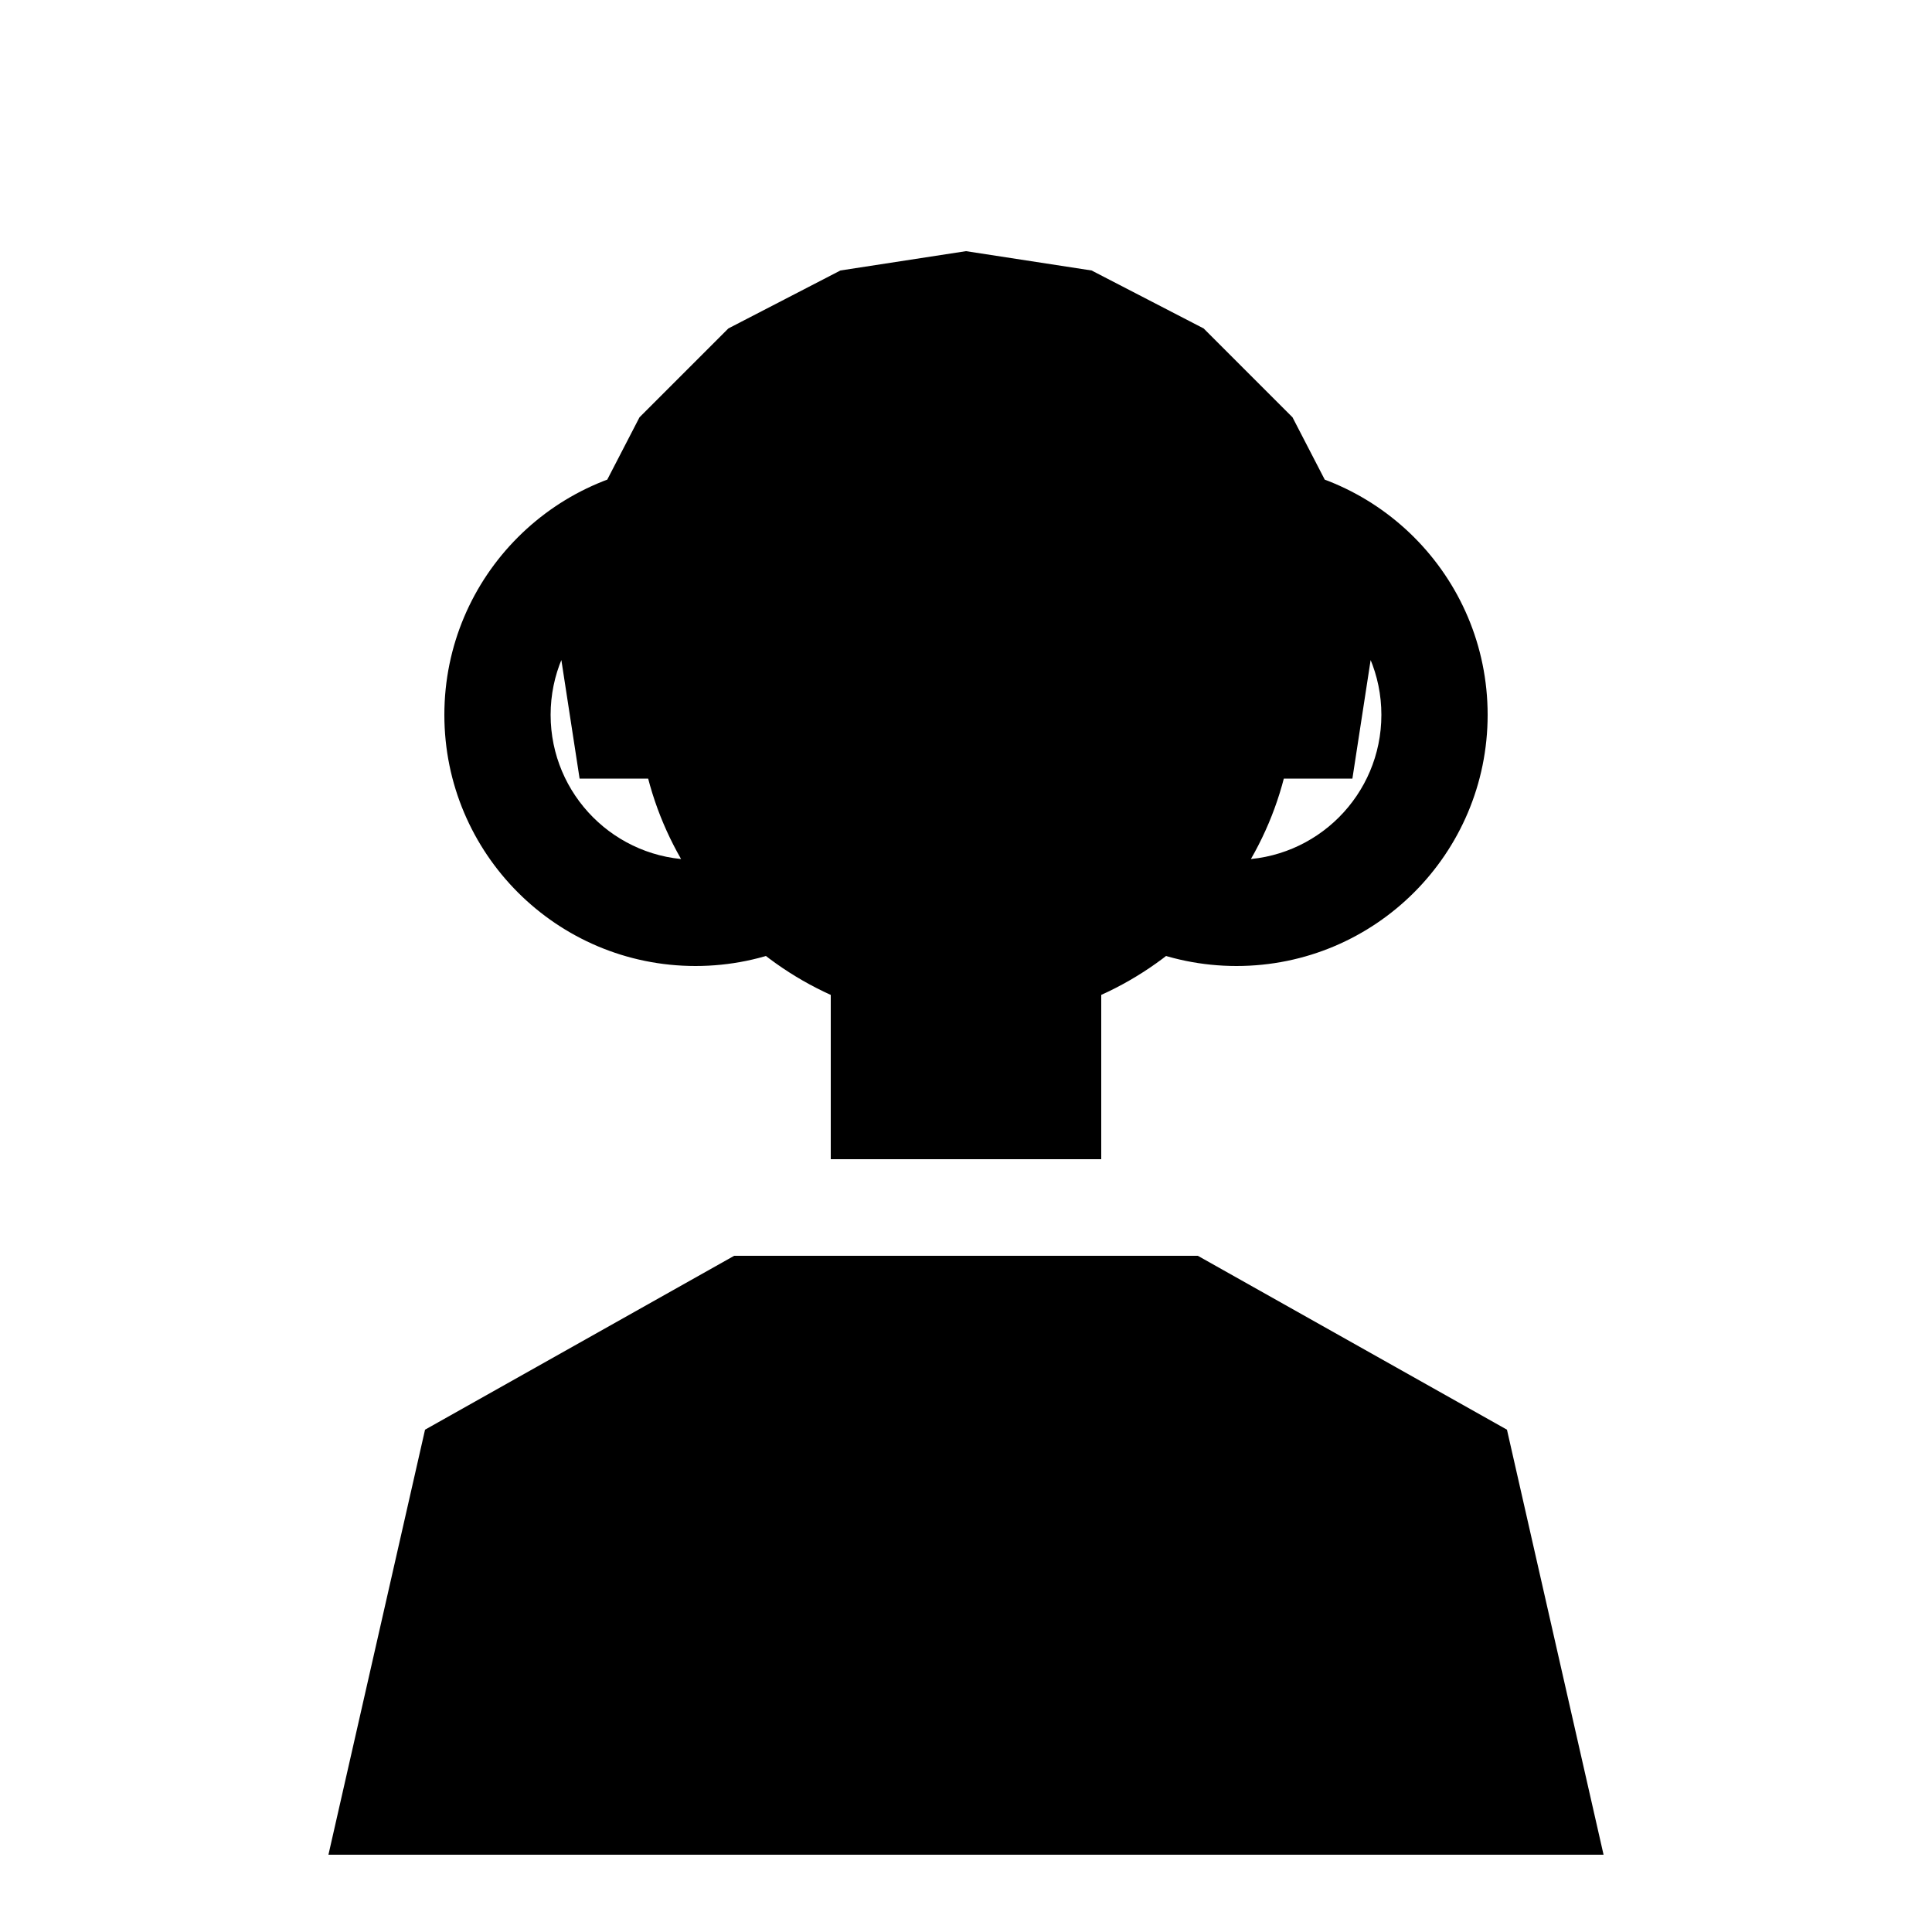
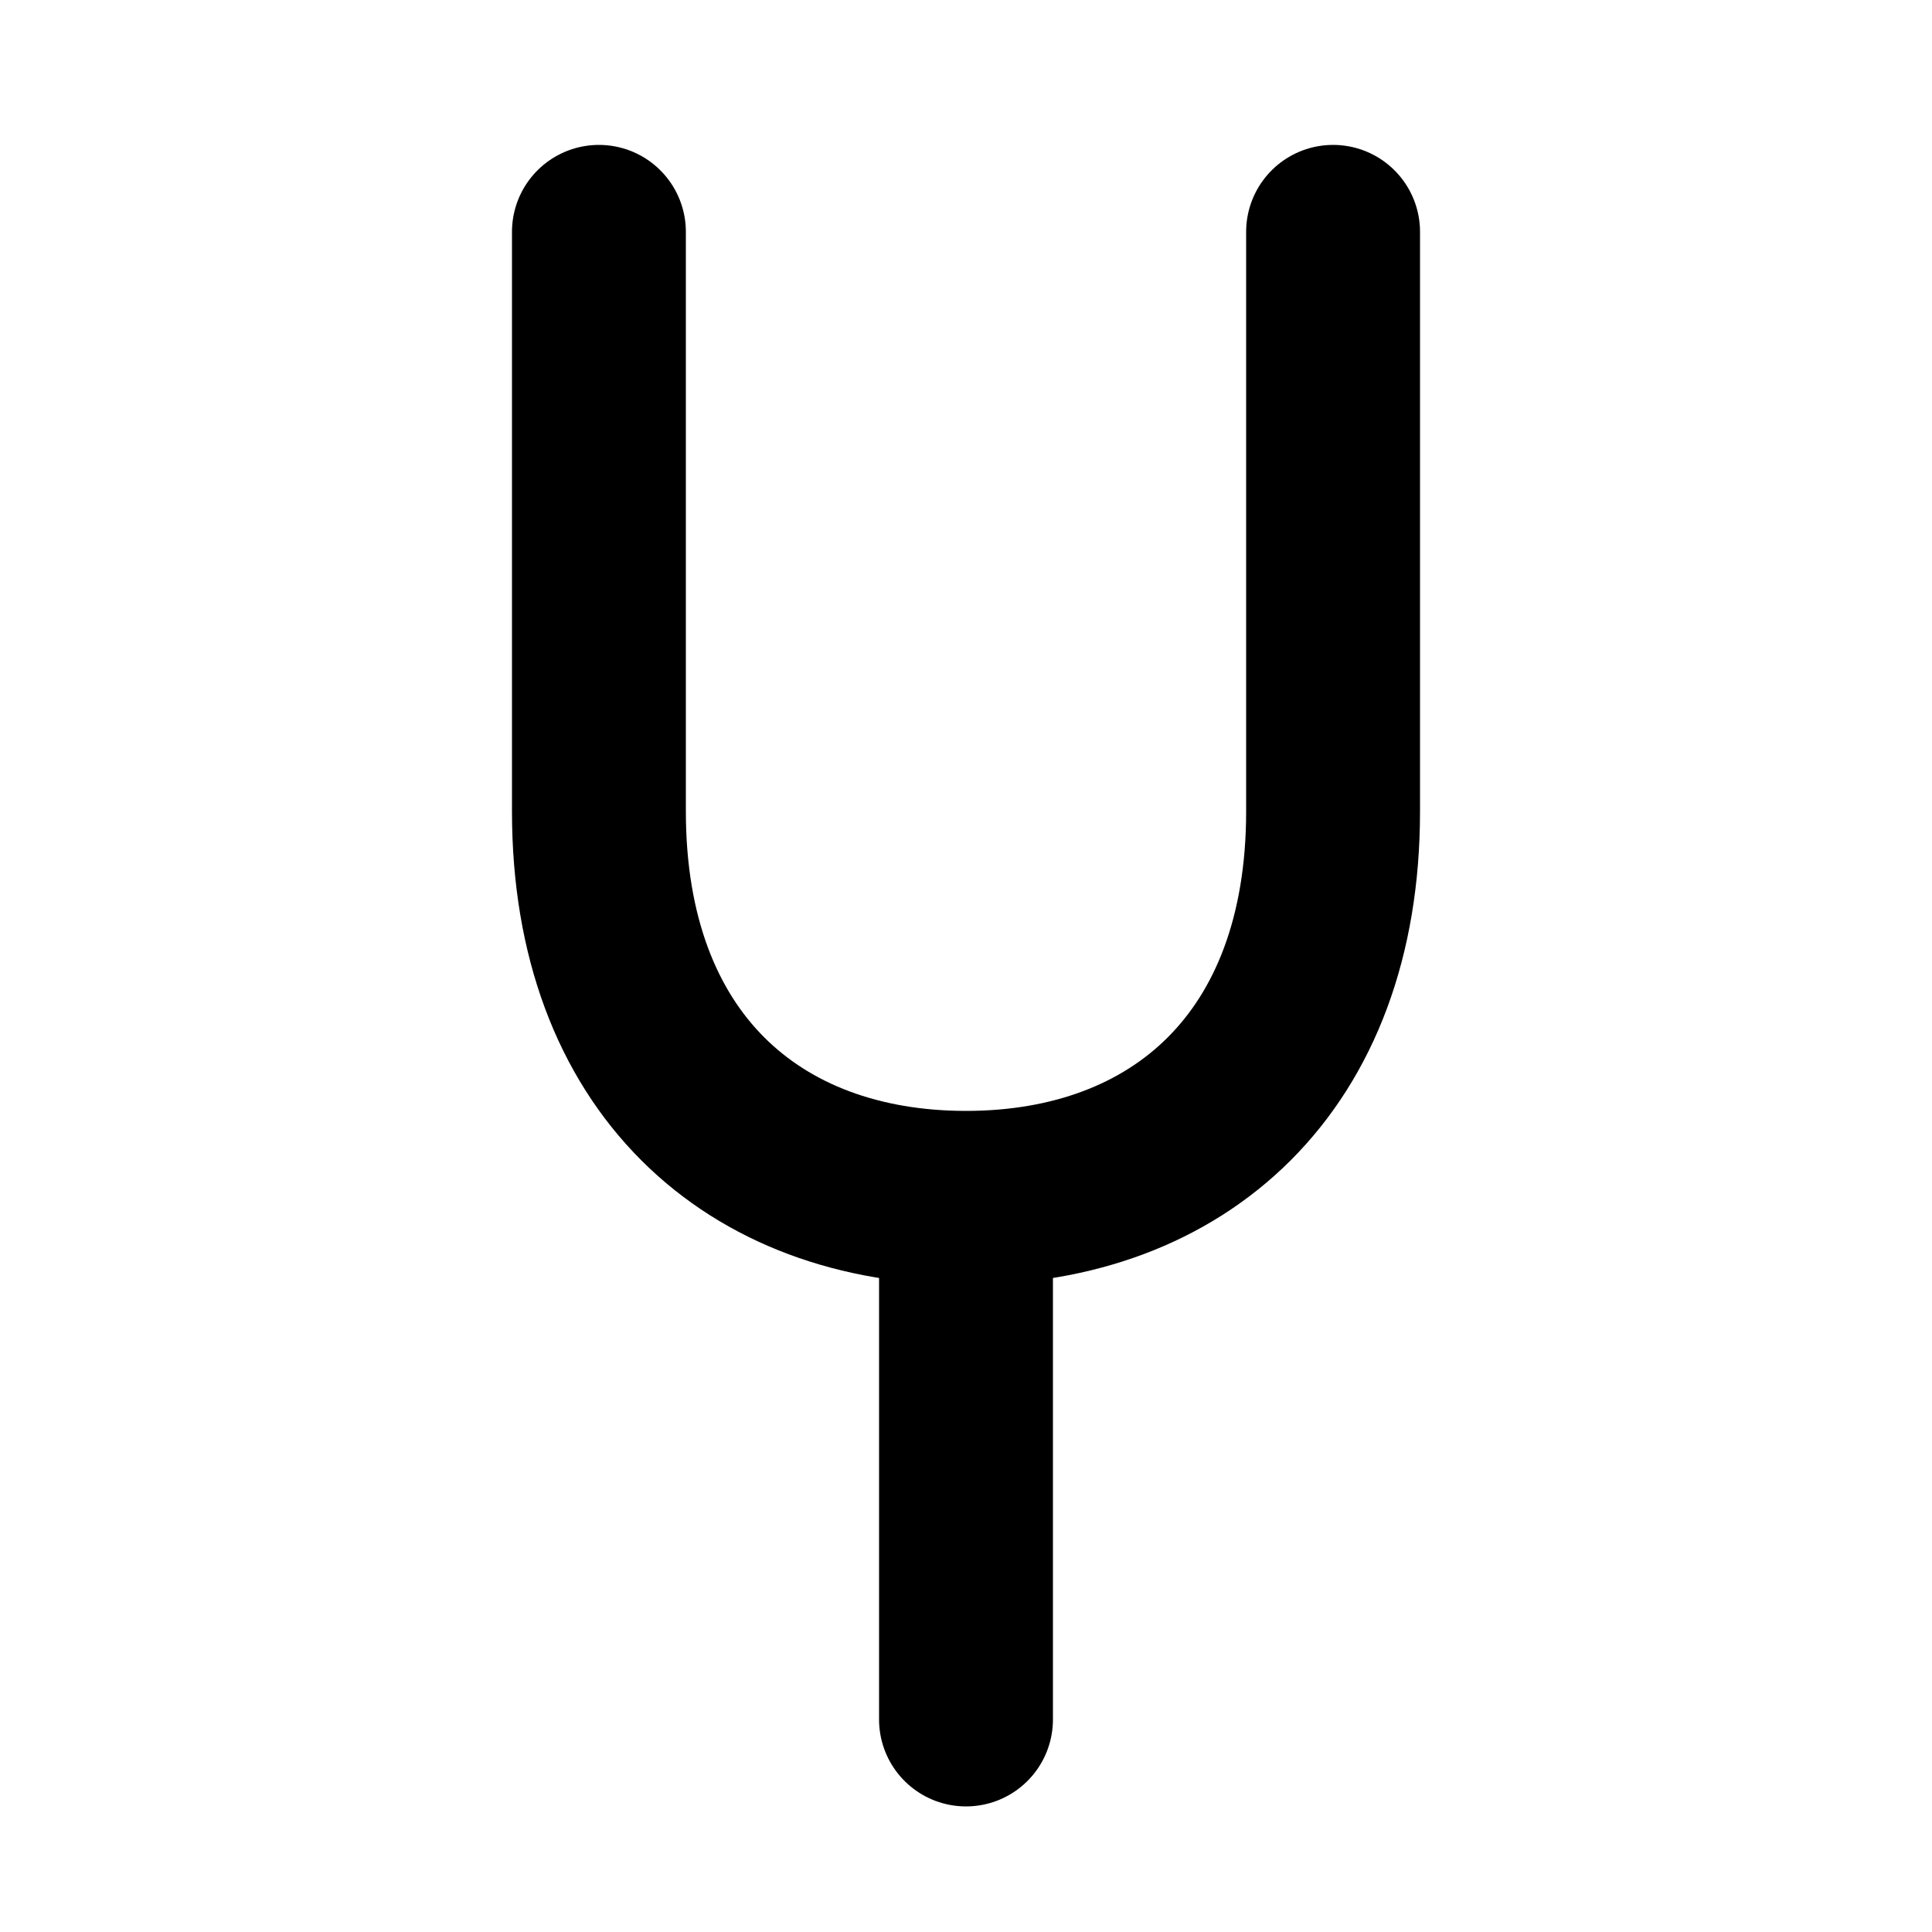
<svg xmlns="http://www.w3.org/2000/svg" viewBox="0 0 100 100" fill="currentColor">
-   <path d="M17 96L22 74L38 65L62 65L78 74L83 96ZM57 46L57 60L43 60L43 46ZM33 36A17 17 0 1 1 67 36A17 17 0 1 1 33 36ZM30 40.3L29 33.8L30.1 27.4L33.1 21.6L37.7 17L43.5 14L50 13L56.5 14L62.3 17L66.9 21.6L69.9 27.4L71 33.8L70 40.3ZM23 37A13 13 0 1 1 49 37A13 13 0 1 1 23 37ZM28.5 37A7.5 7.5 0 1 0 43.5 37A7.5 7.5 0 1 0 28.5 37ZM51 37A13 13 0 1 1 77 37A13 13 0 1 1 51 37ZM56.5 37A7.5 7.5 0 1 0 71.5 37A7.5 7.5 0 1 0 56.5 37ZM45 37L45.2 36.2L45.6 35.6L46.2 35.2L47 35L53 35L53.8 35.2L54.4 35.6L54.8 36.2L55 37L55 37L54.8 37.8L54.4 38.4L53.8 38.8L53 39L47 39L46.2 38.8L45.6 38.4L45.2 37.8L45 37Z" />
+   <path fill="none" stroke="currentColor" stroke-width="9" stroke-linecap="round" stroke-linejoin="round" d="M31 12L31 42C31 55 39 62 50 62C61 62 69 55 69 42L69 12M50 62L50 89" />
</svg>
